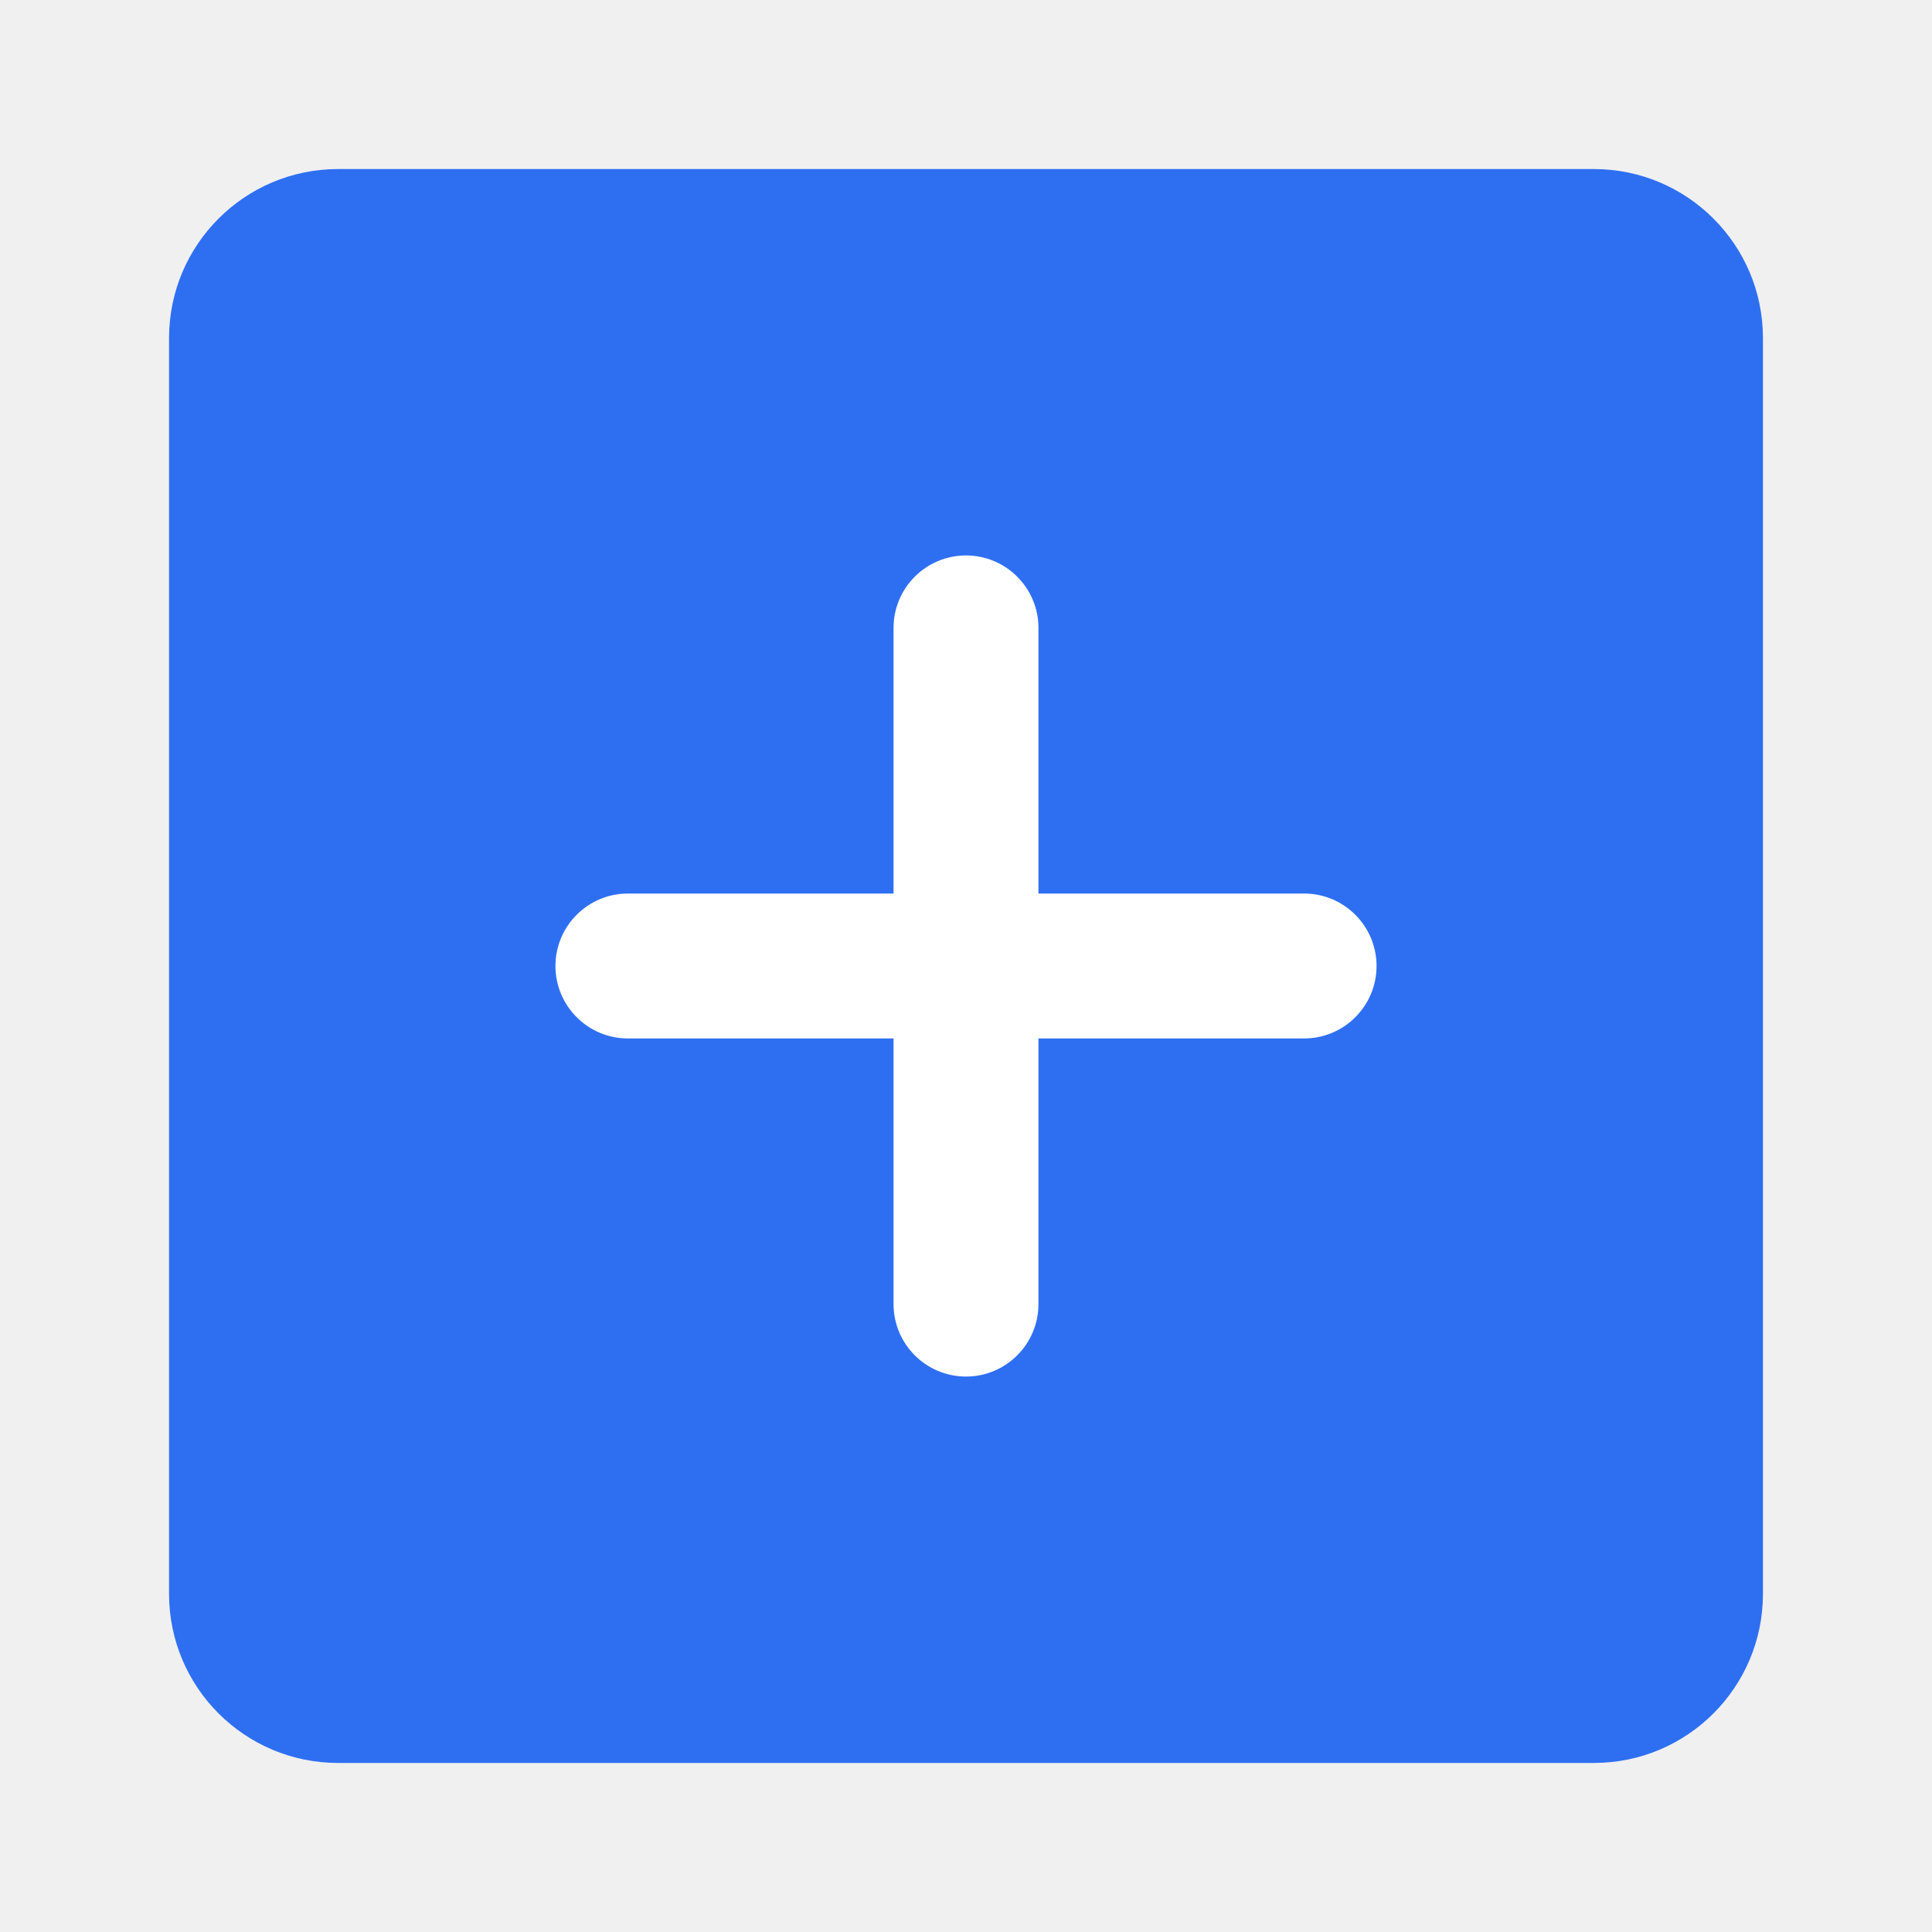
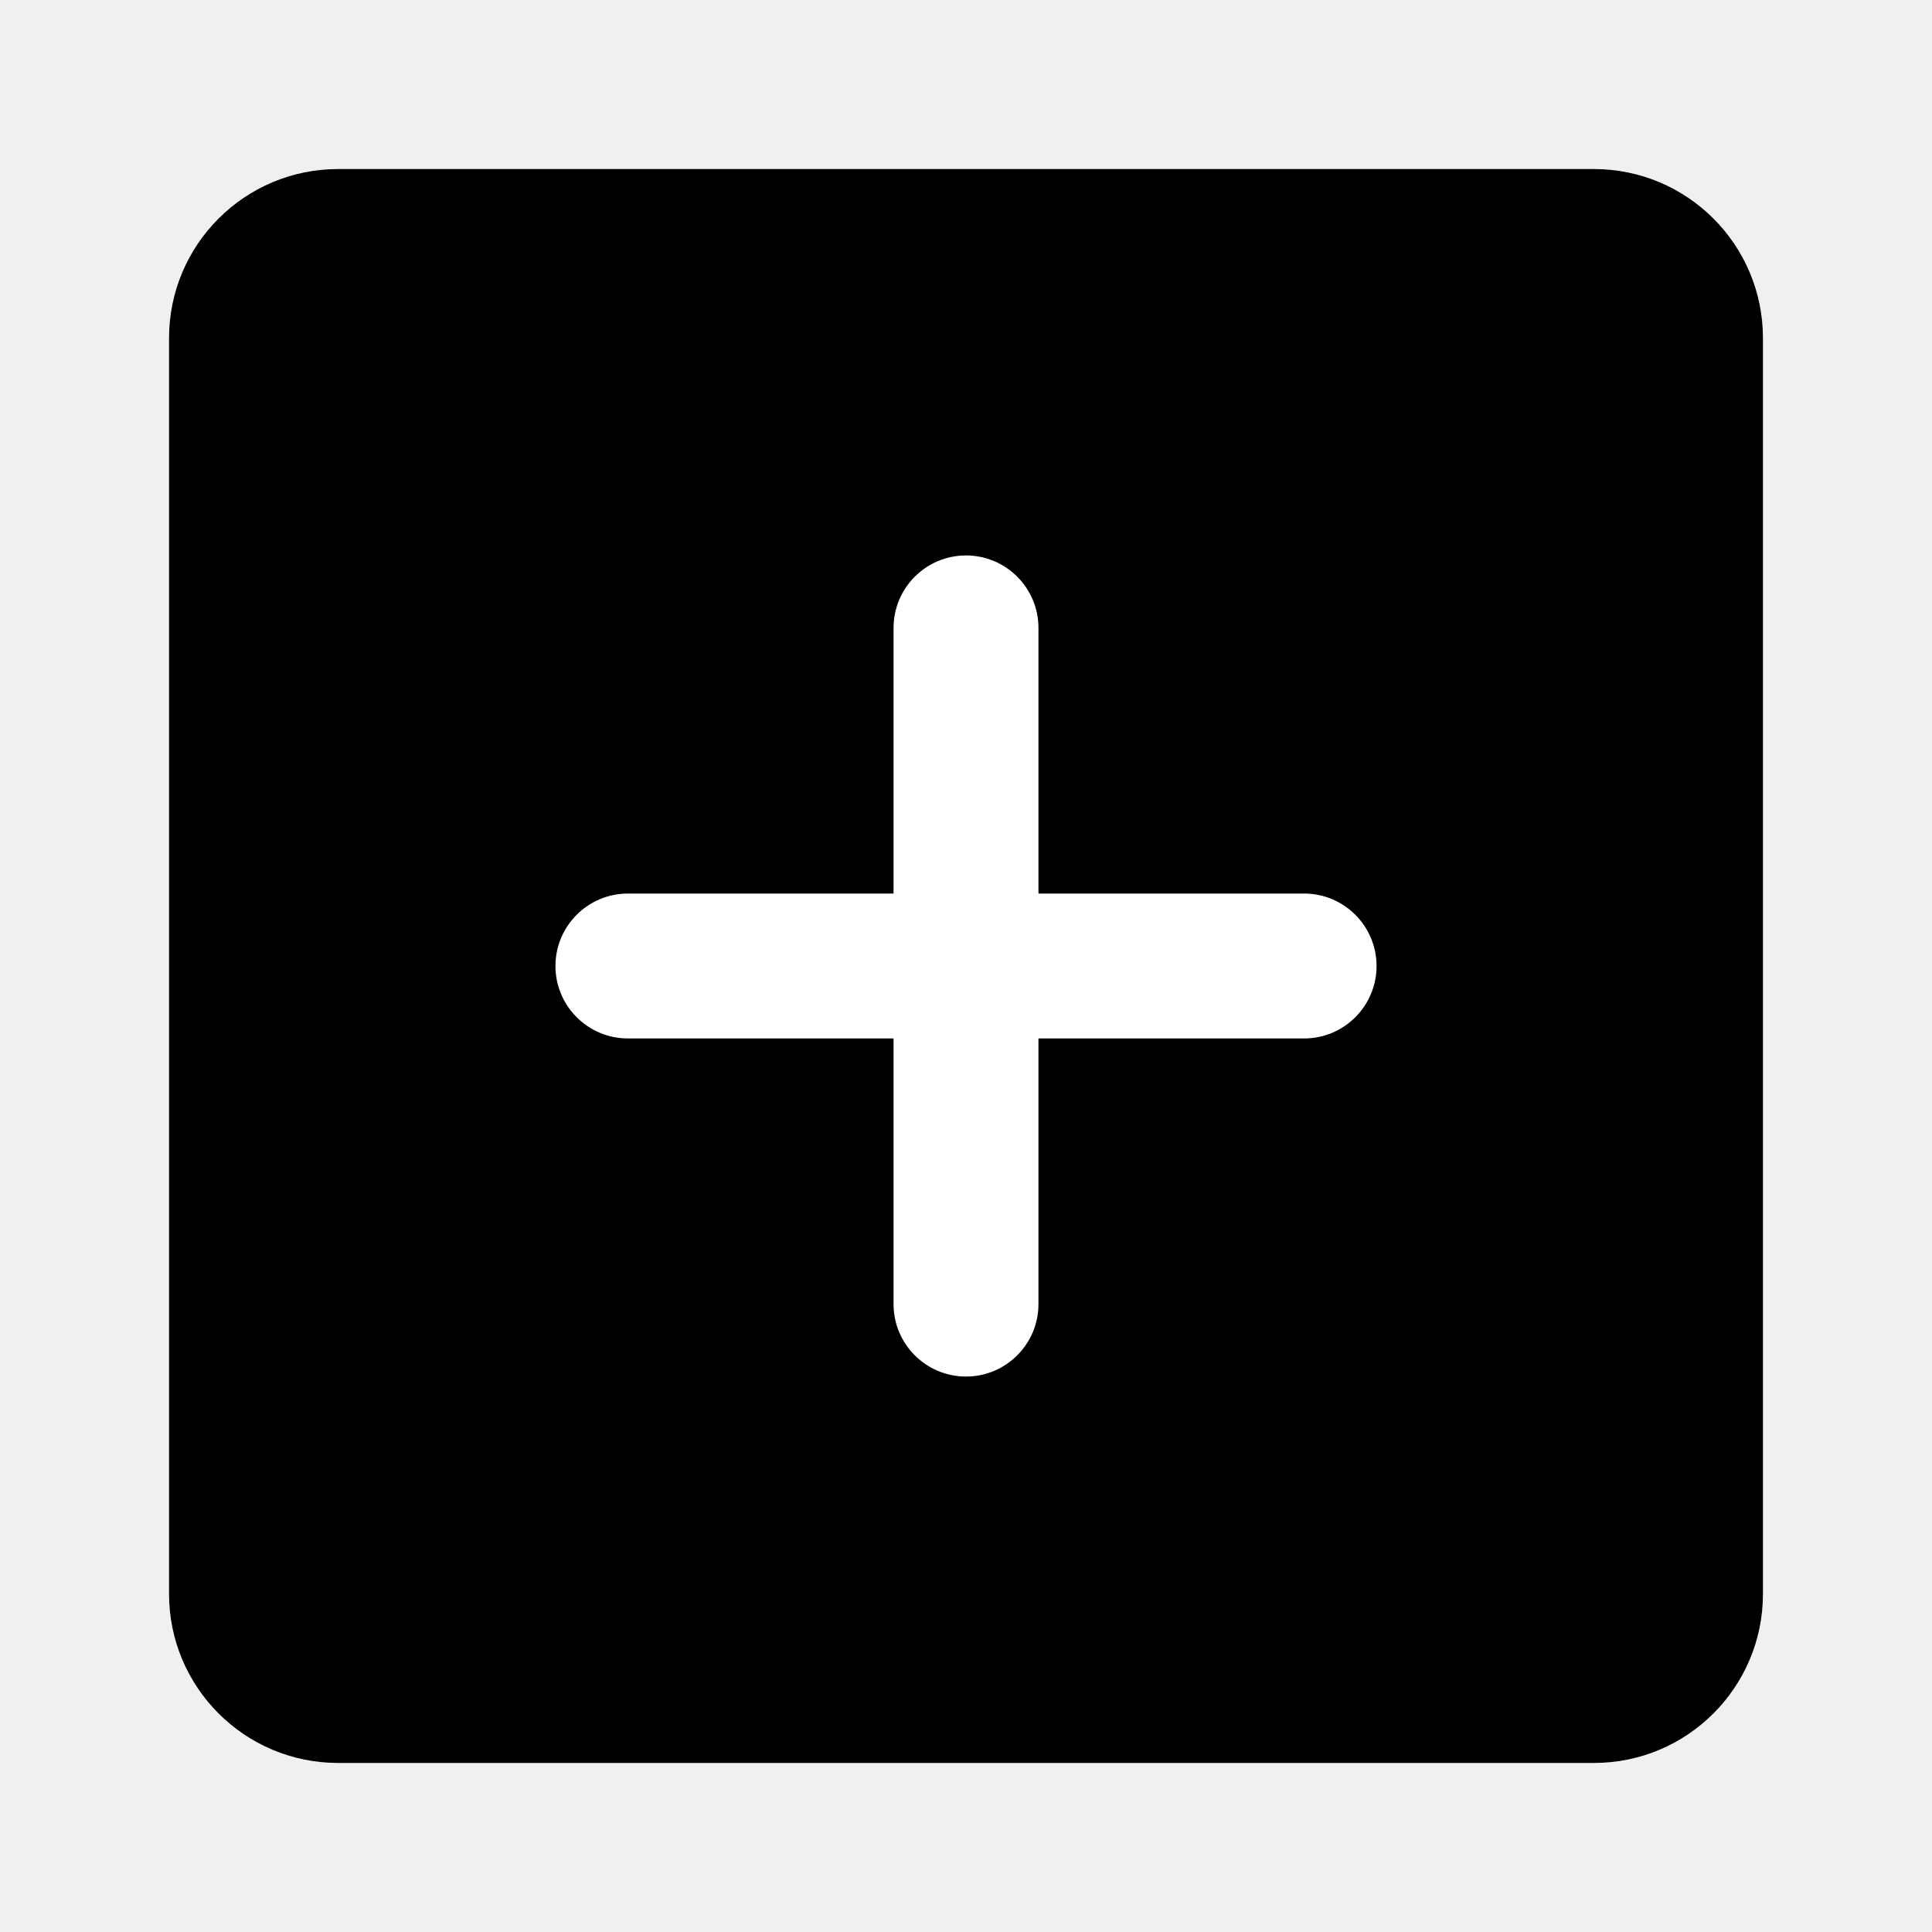
<svg xmlns="http://www.w3.org/2000/svg" width="40" height="40" viewBox="0 0 40 40" fill="none">
-   <path d="M7 3.5C5.067 3.5 3.5 5.067 3.5 7V33C3.5 34.933 5.067 36.5 7 36.5H33C34.933 36.5 36.5 34.933 36.5 33V7C36.5 5.067 34.933 3.5 33 3.5H7Z" fill="#2E6FF2" />
+   <path d="M7 3.5C5.067 3.5 3.5 5.067 3.5 7V33C3.5 34.933 5.067 36.5 7 36.5H33C34.933 36.5 36.5 34.933 36.5 33V7C36.5 5.067 34.933 3.5 33 3.5H7Z" fill="currentColor" />
  <path d="M21.5 13C21.5 12.172 20.828 11.5 20 11.5C19.172 11.5 18.5 12.172 18.5 13V18.5H13C12.172 18.5 11.5 19.172 11.5 20C11.5 20.828 12.172 21.5 13 21.5H18.5V27C18.5 27.828 19.172 28.5 20 28.5C20.828 28.5 21.5 27.828 21.5 27V21.5H27C27.828 21.5 28.5 20.828 28.5 20C28.5 19.172 27.828 18.5 27 18.5H21.5V13Z" fill="white" />
</svg>
